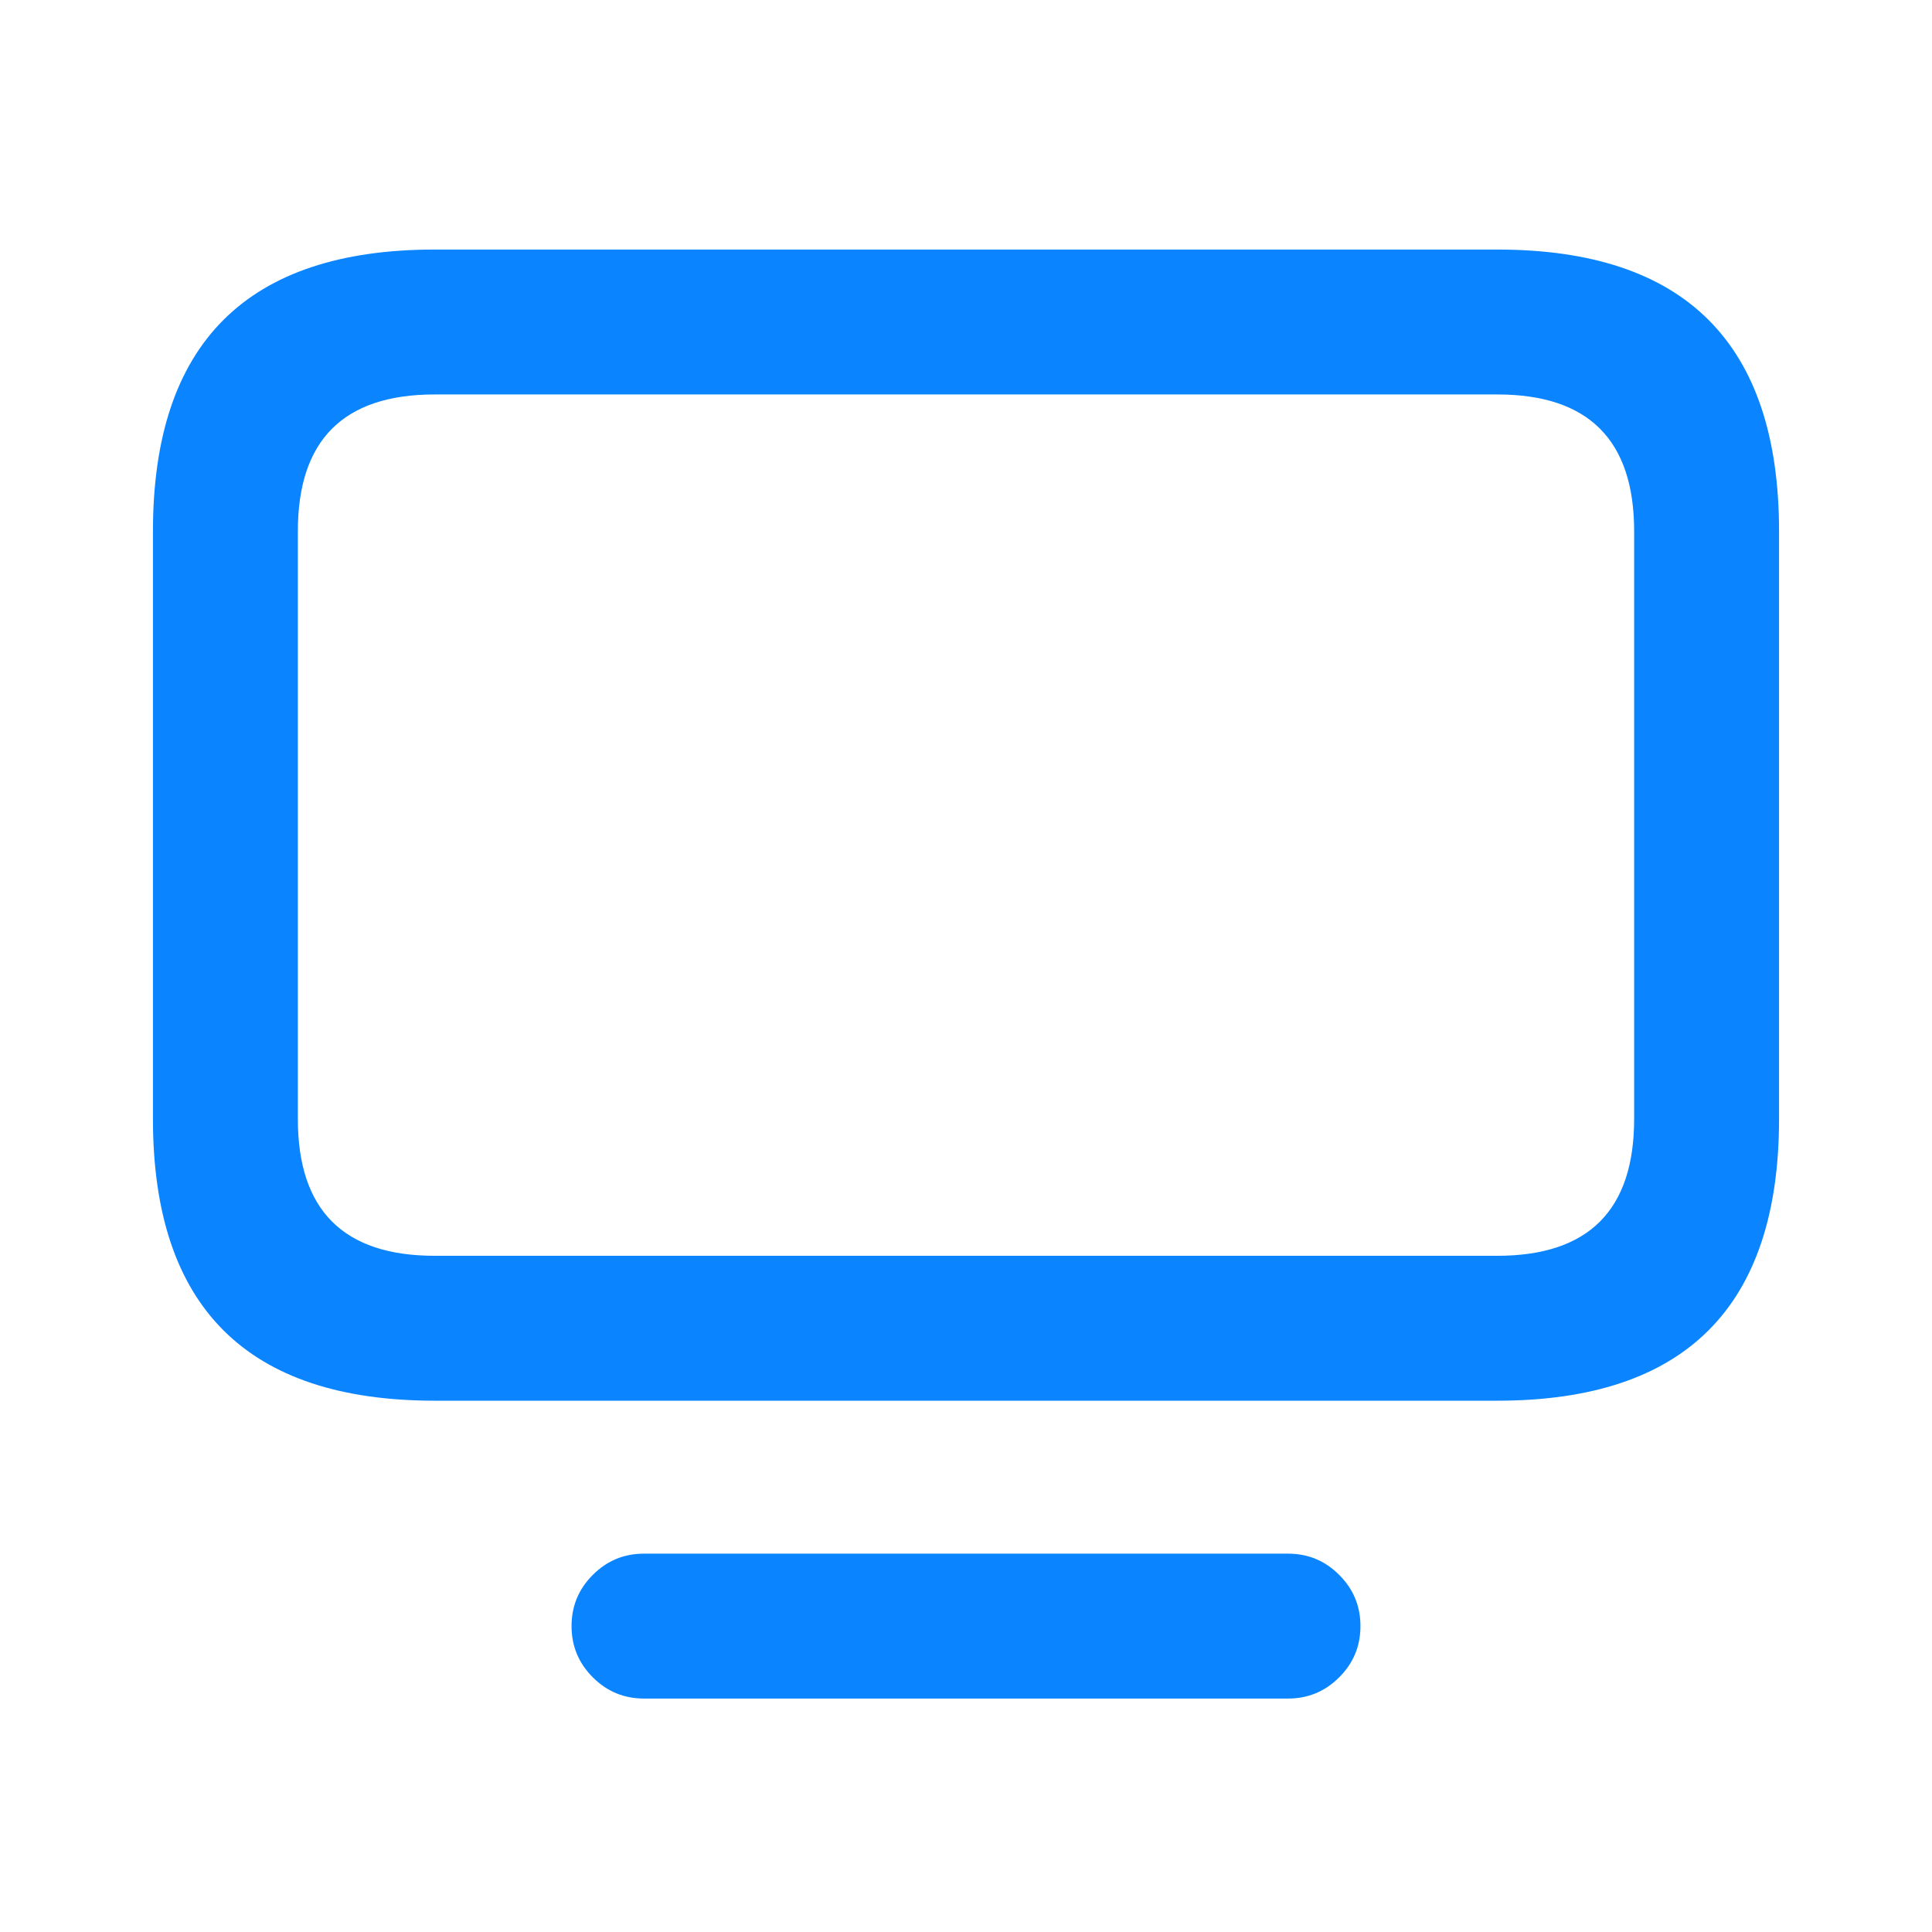
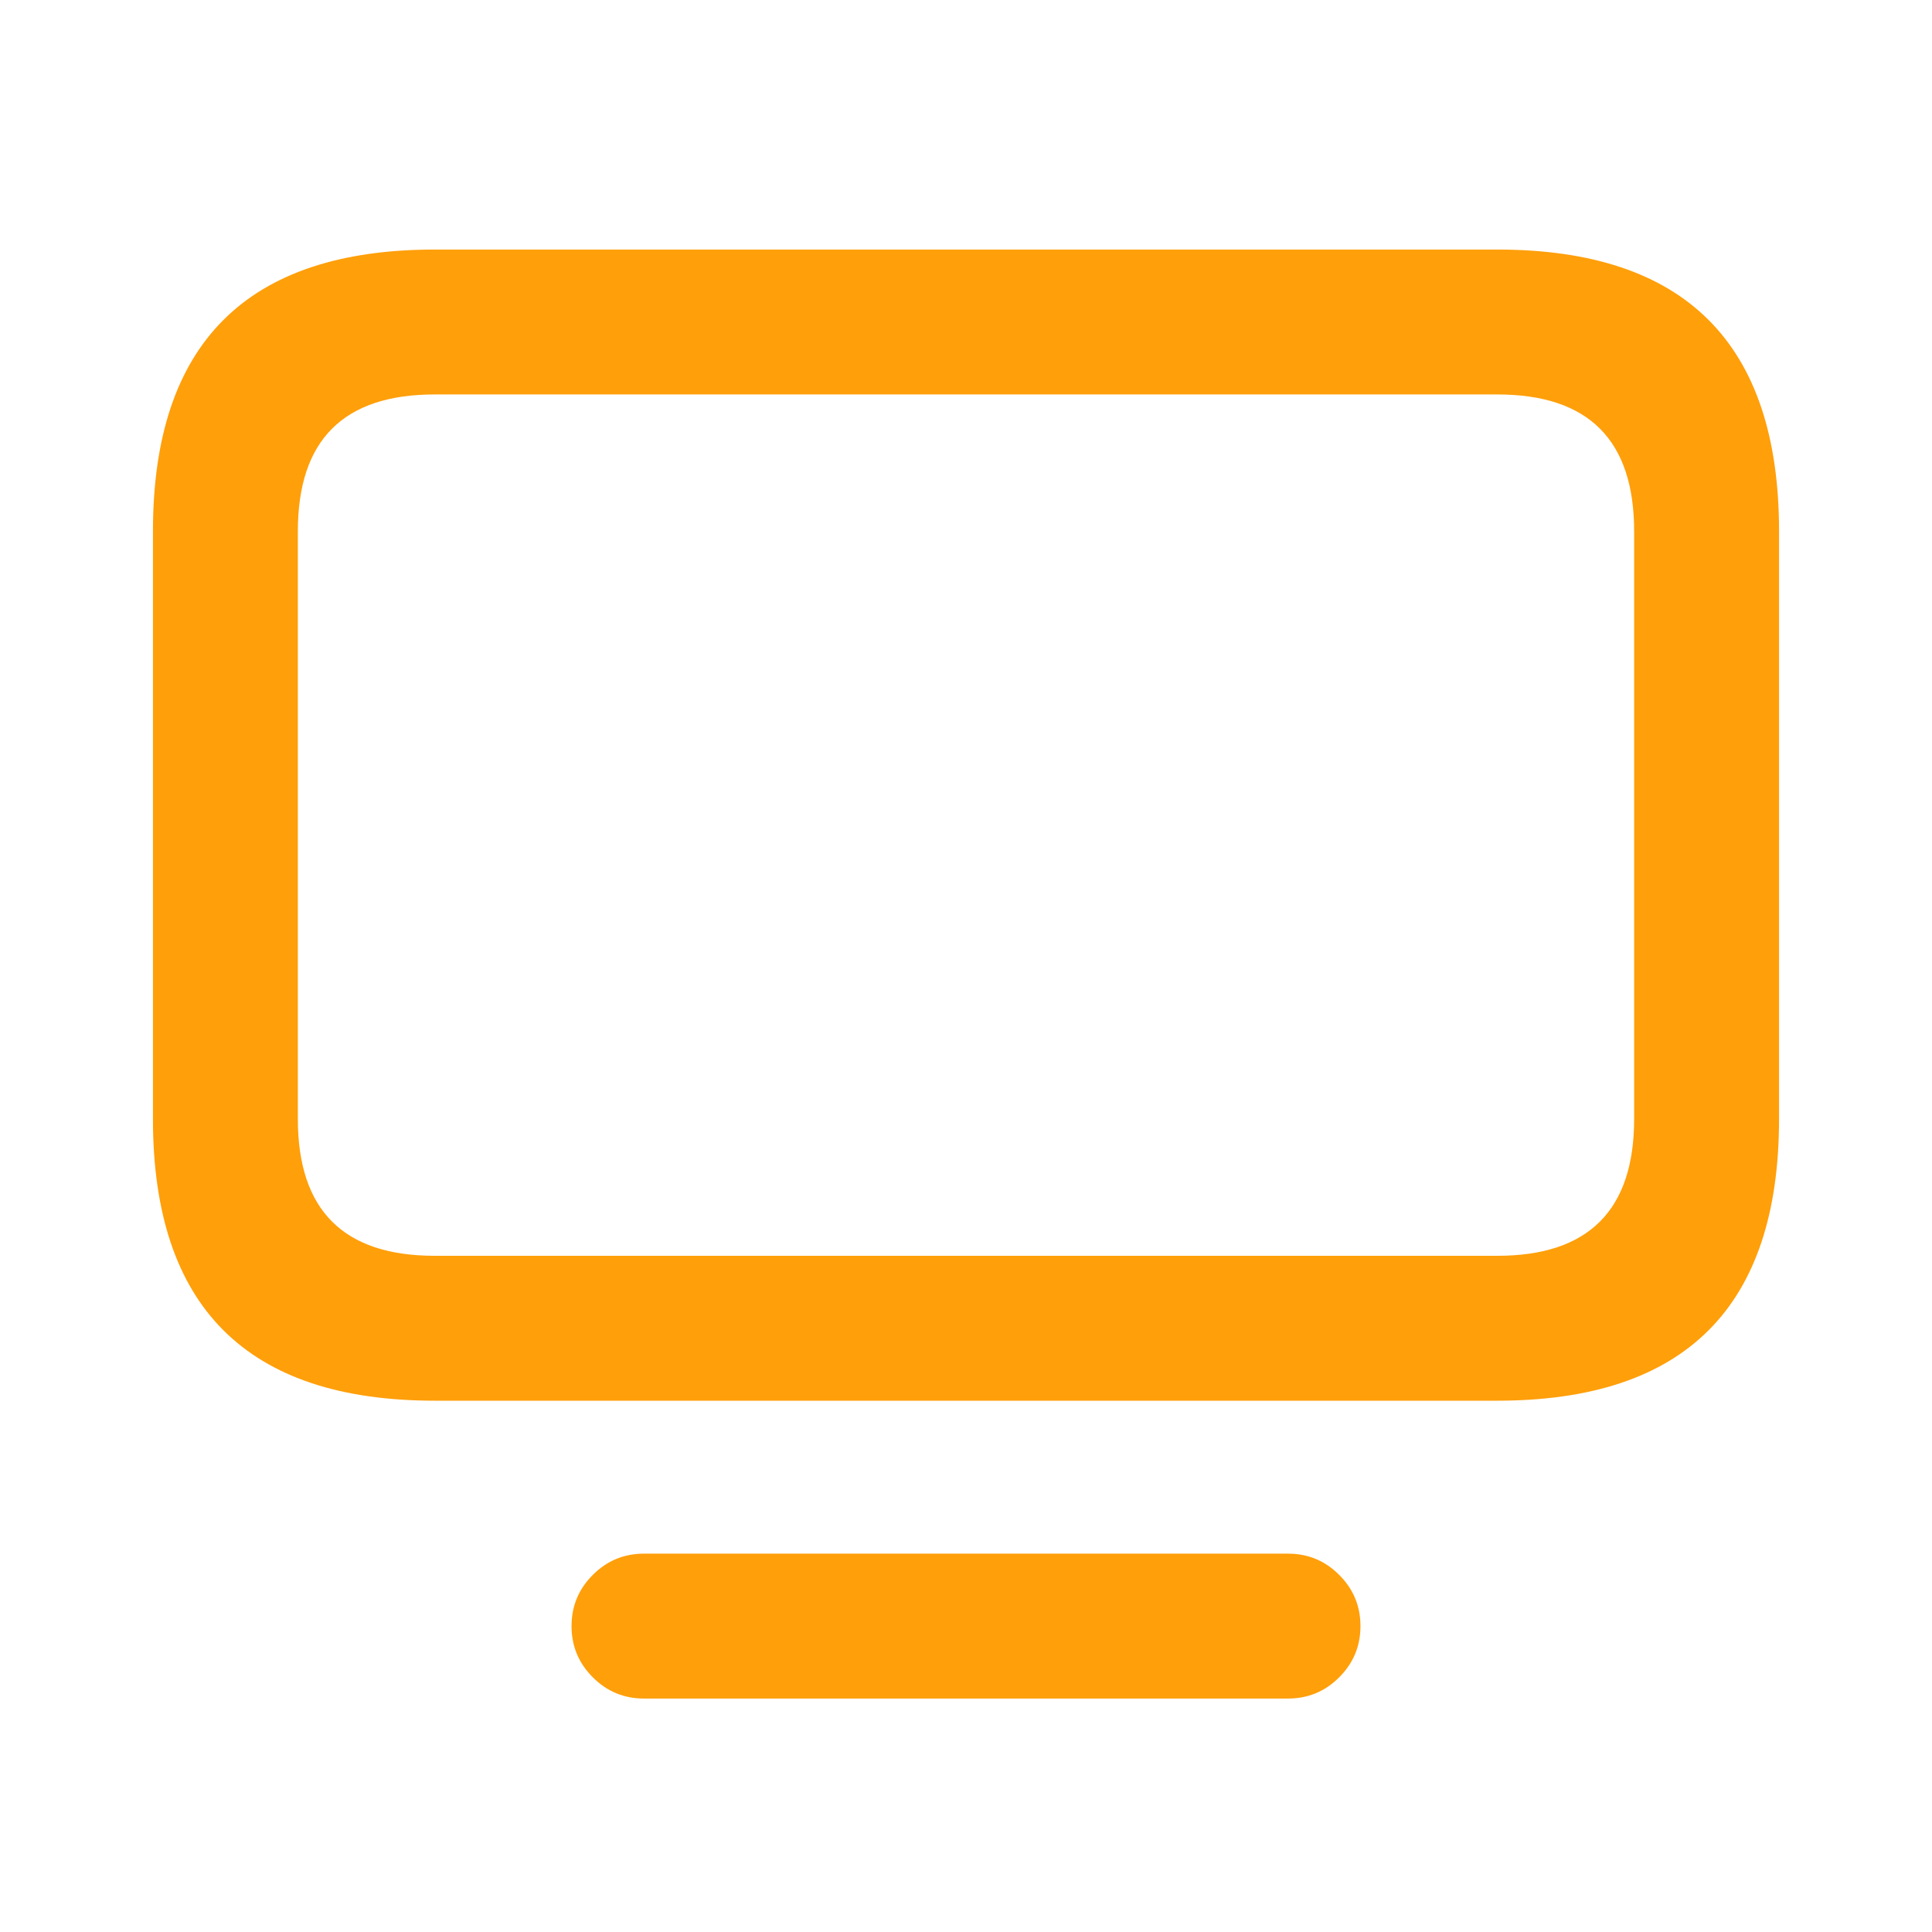
<svg xmlns="http://www.w3.org/2000/svg" width="24" height="24" viewBox="0 0 24 24">
-   <style id="current-color-scheme" type="text/css">.ColorScheme-Highlight{color:#0a84ff}</style>
-   <g class="ColorScheme-Highlight" fill="currentColor">
+   <style id="current-color-scheme" type="text/css">.ColorScheme-ActiveText{color:#ff9f0a}</style>
+   <g class="ColorScheme-ActiveText" fill="currentColor">
    <path d="M5.4,3.1 L18.6,3.1 Q22.1,3.1 22.1,6.6 L22.1,13.9 Q22.1,17.4 18.6,17.4 L5.4,17.4 Q1.9,17.4 1.9,13.9 L1.9,6.6 Q1.9,3.1 5.4,3.1 Z M5.4,4.9 Q3.7,4.9 3.7,6.6 L3.7,13.9 Q3.7,15.6 5.4,15.6 L18.6,15.6 Q20.3,15.6 20.3,13.9 L20.3,6.6 Q20.3,4.9 18.6,4.9 Z" />
    <path d="M8,19.3 L16,19.3 Q16.373,19.3 16.636,19.564 Q16.9,19.827 16.9,20.2 Q16.9,20.573 16.636,20.836 Q16.373,21.1 16,21.1 L8,21.1 Q7.627,21.1 7.364,20.836 Q7.1,20.573 7.1,20.2 Q7.1,19.827 7.364,19.564 Q7.627,19.3 8,19.3 Z" />
  </g>
</svg>
